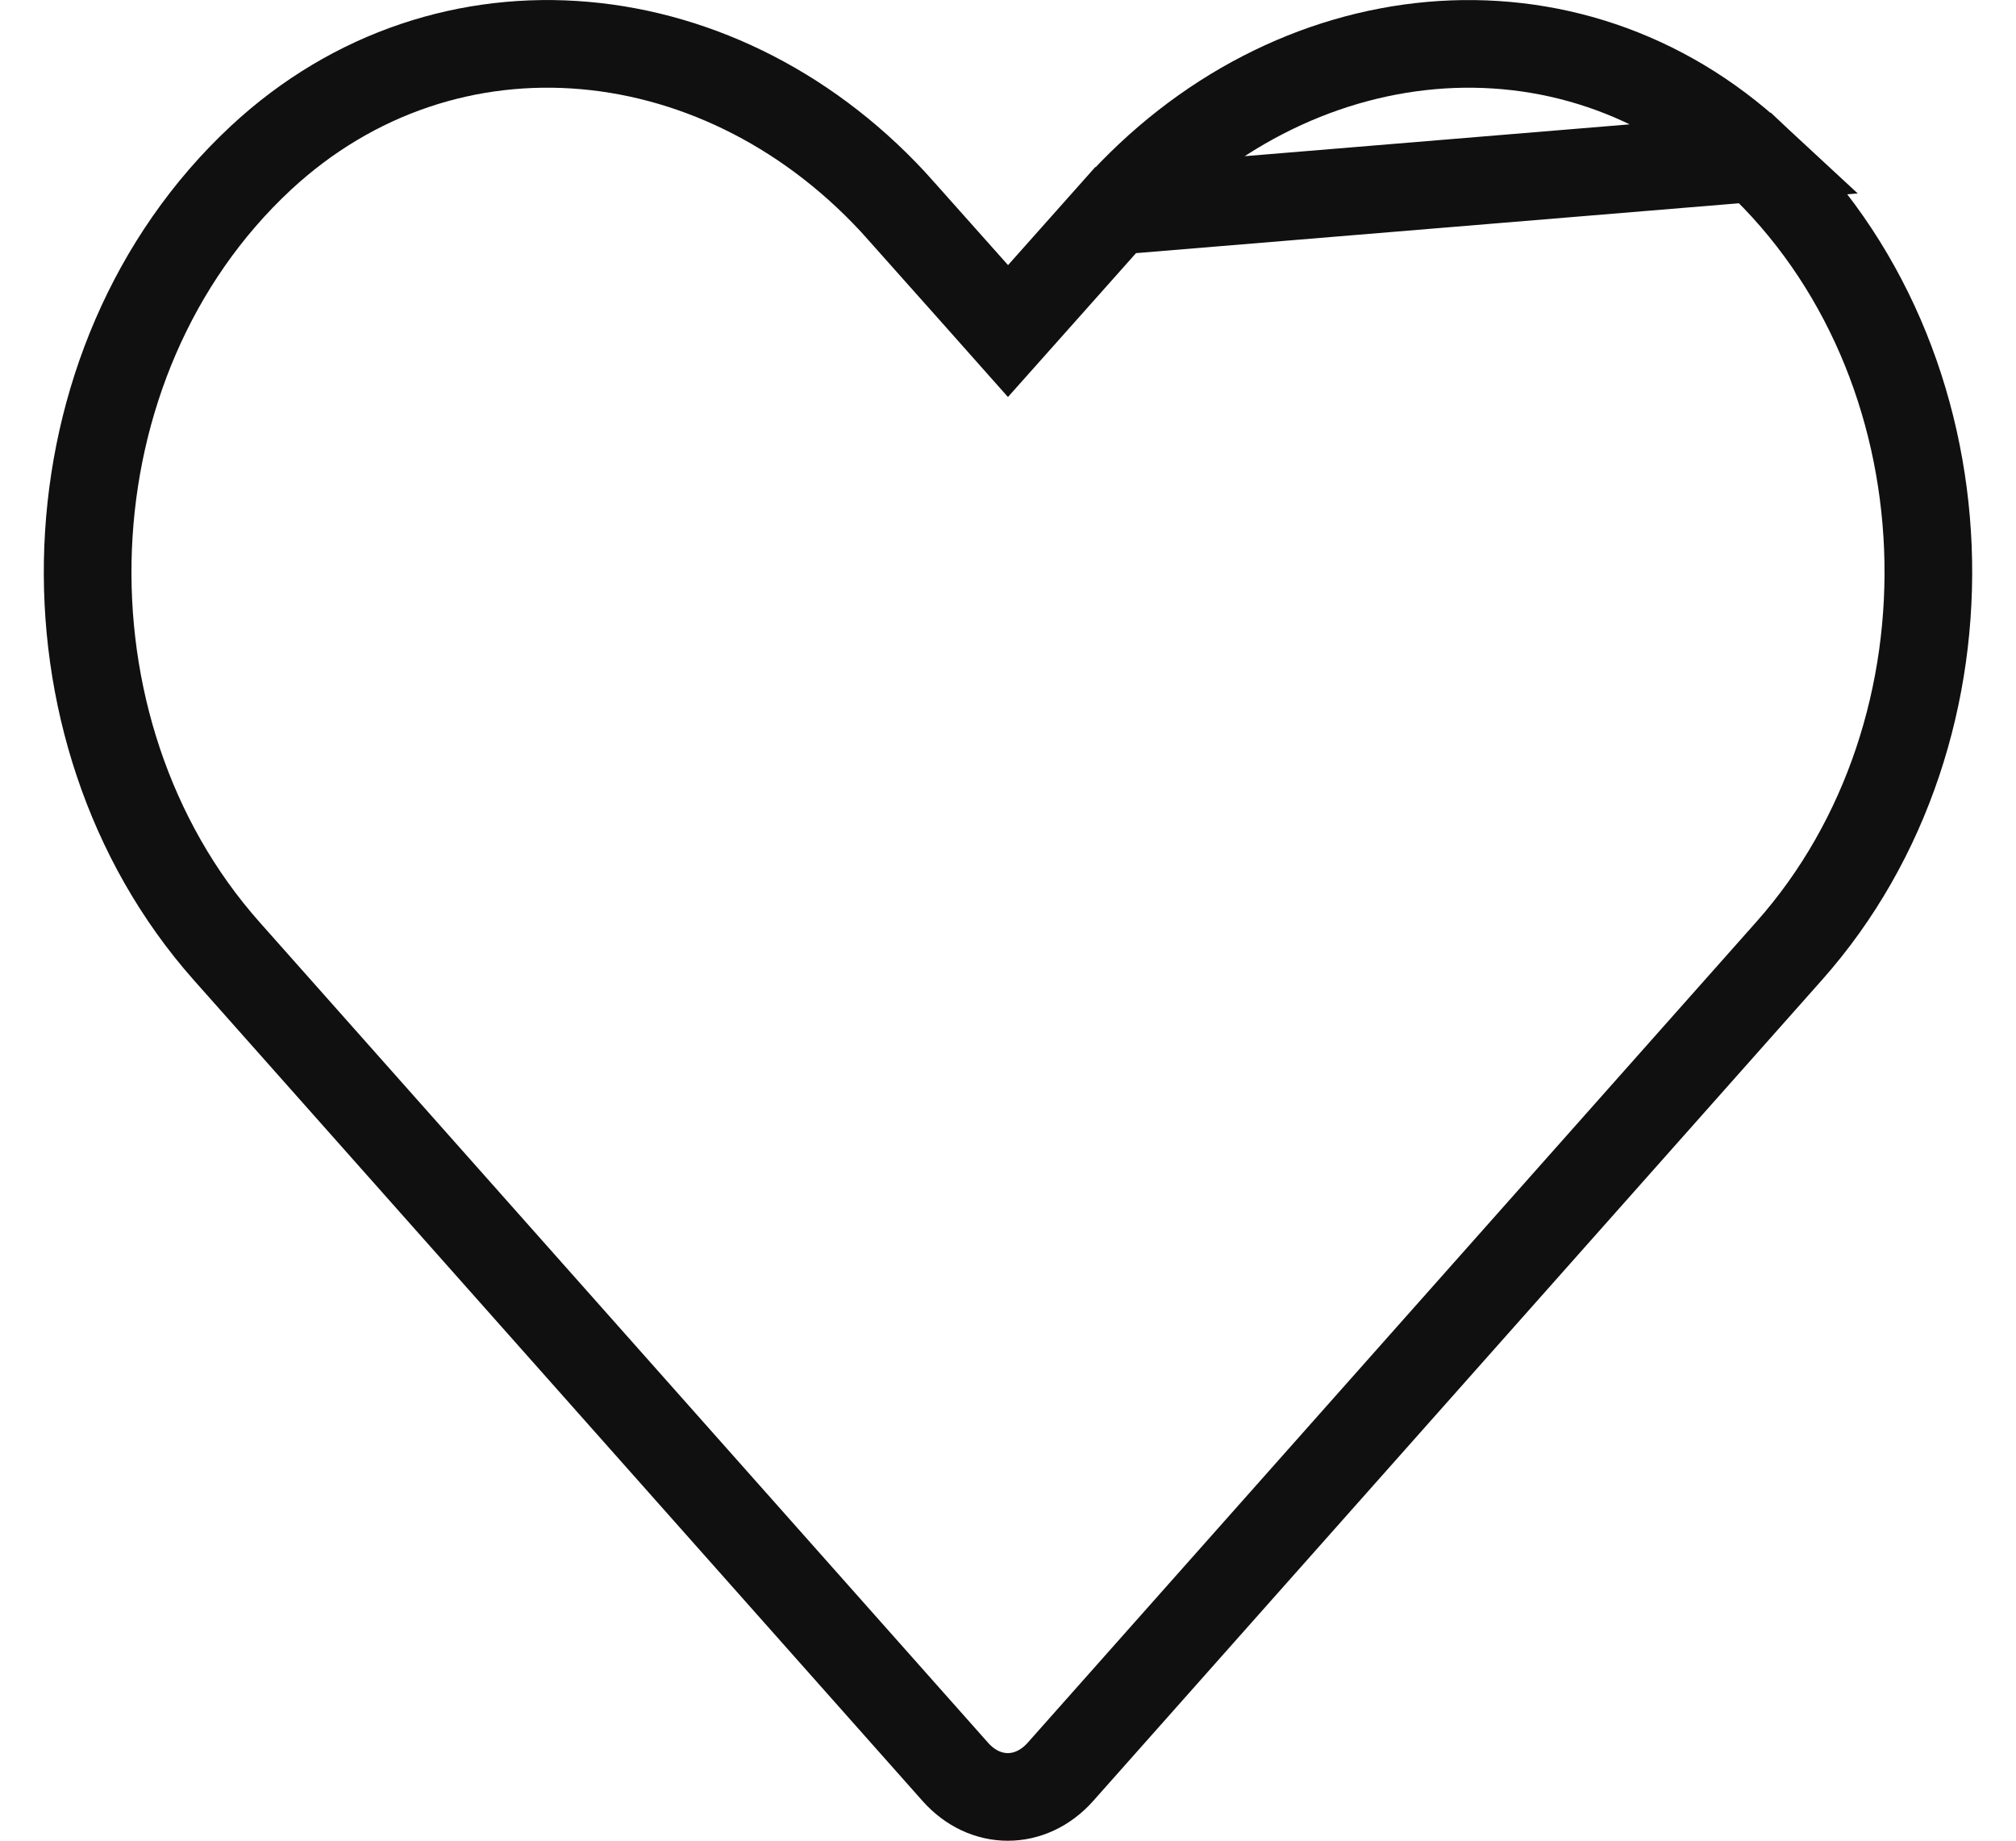
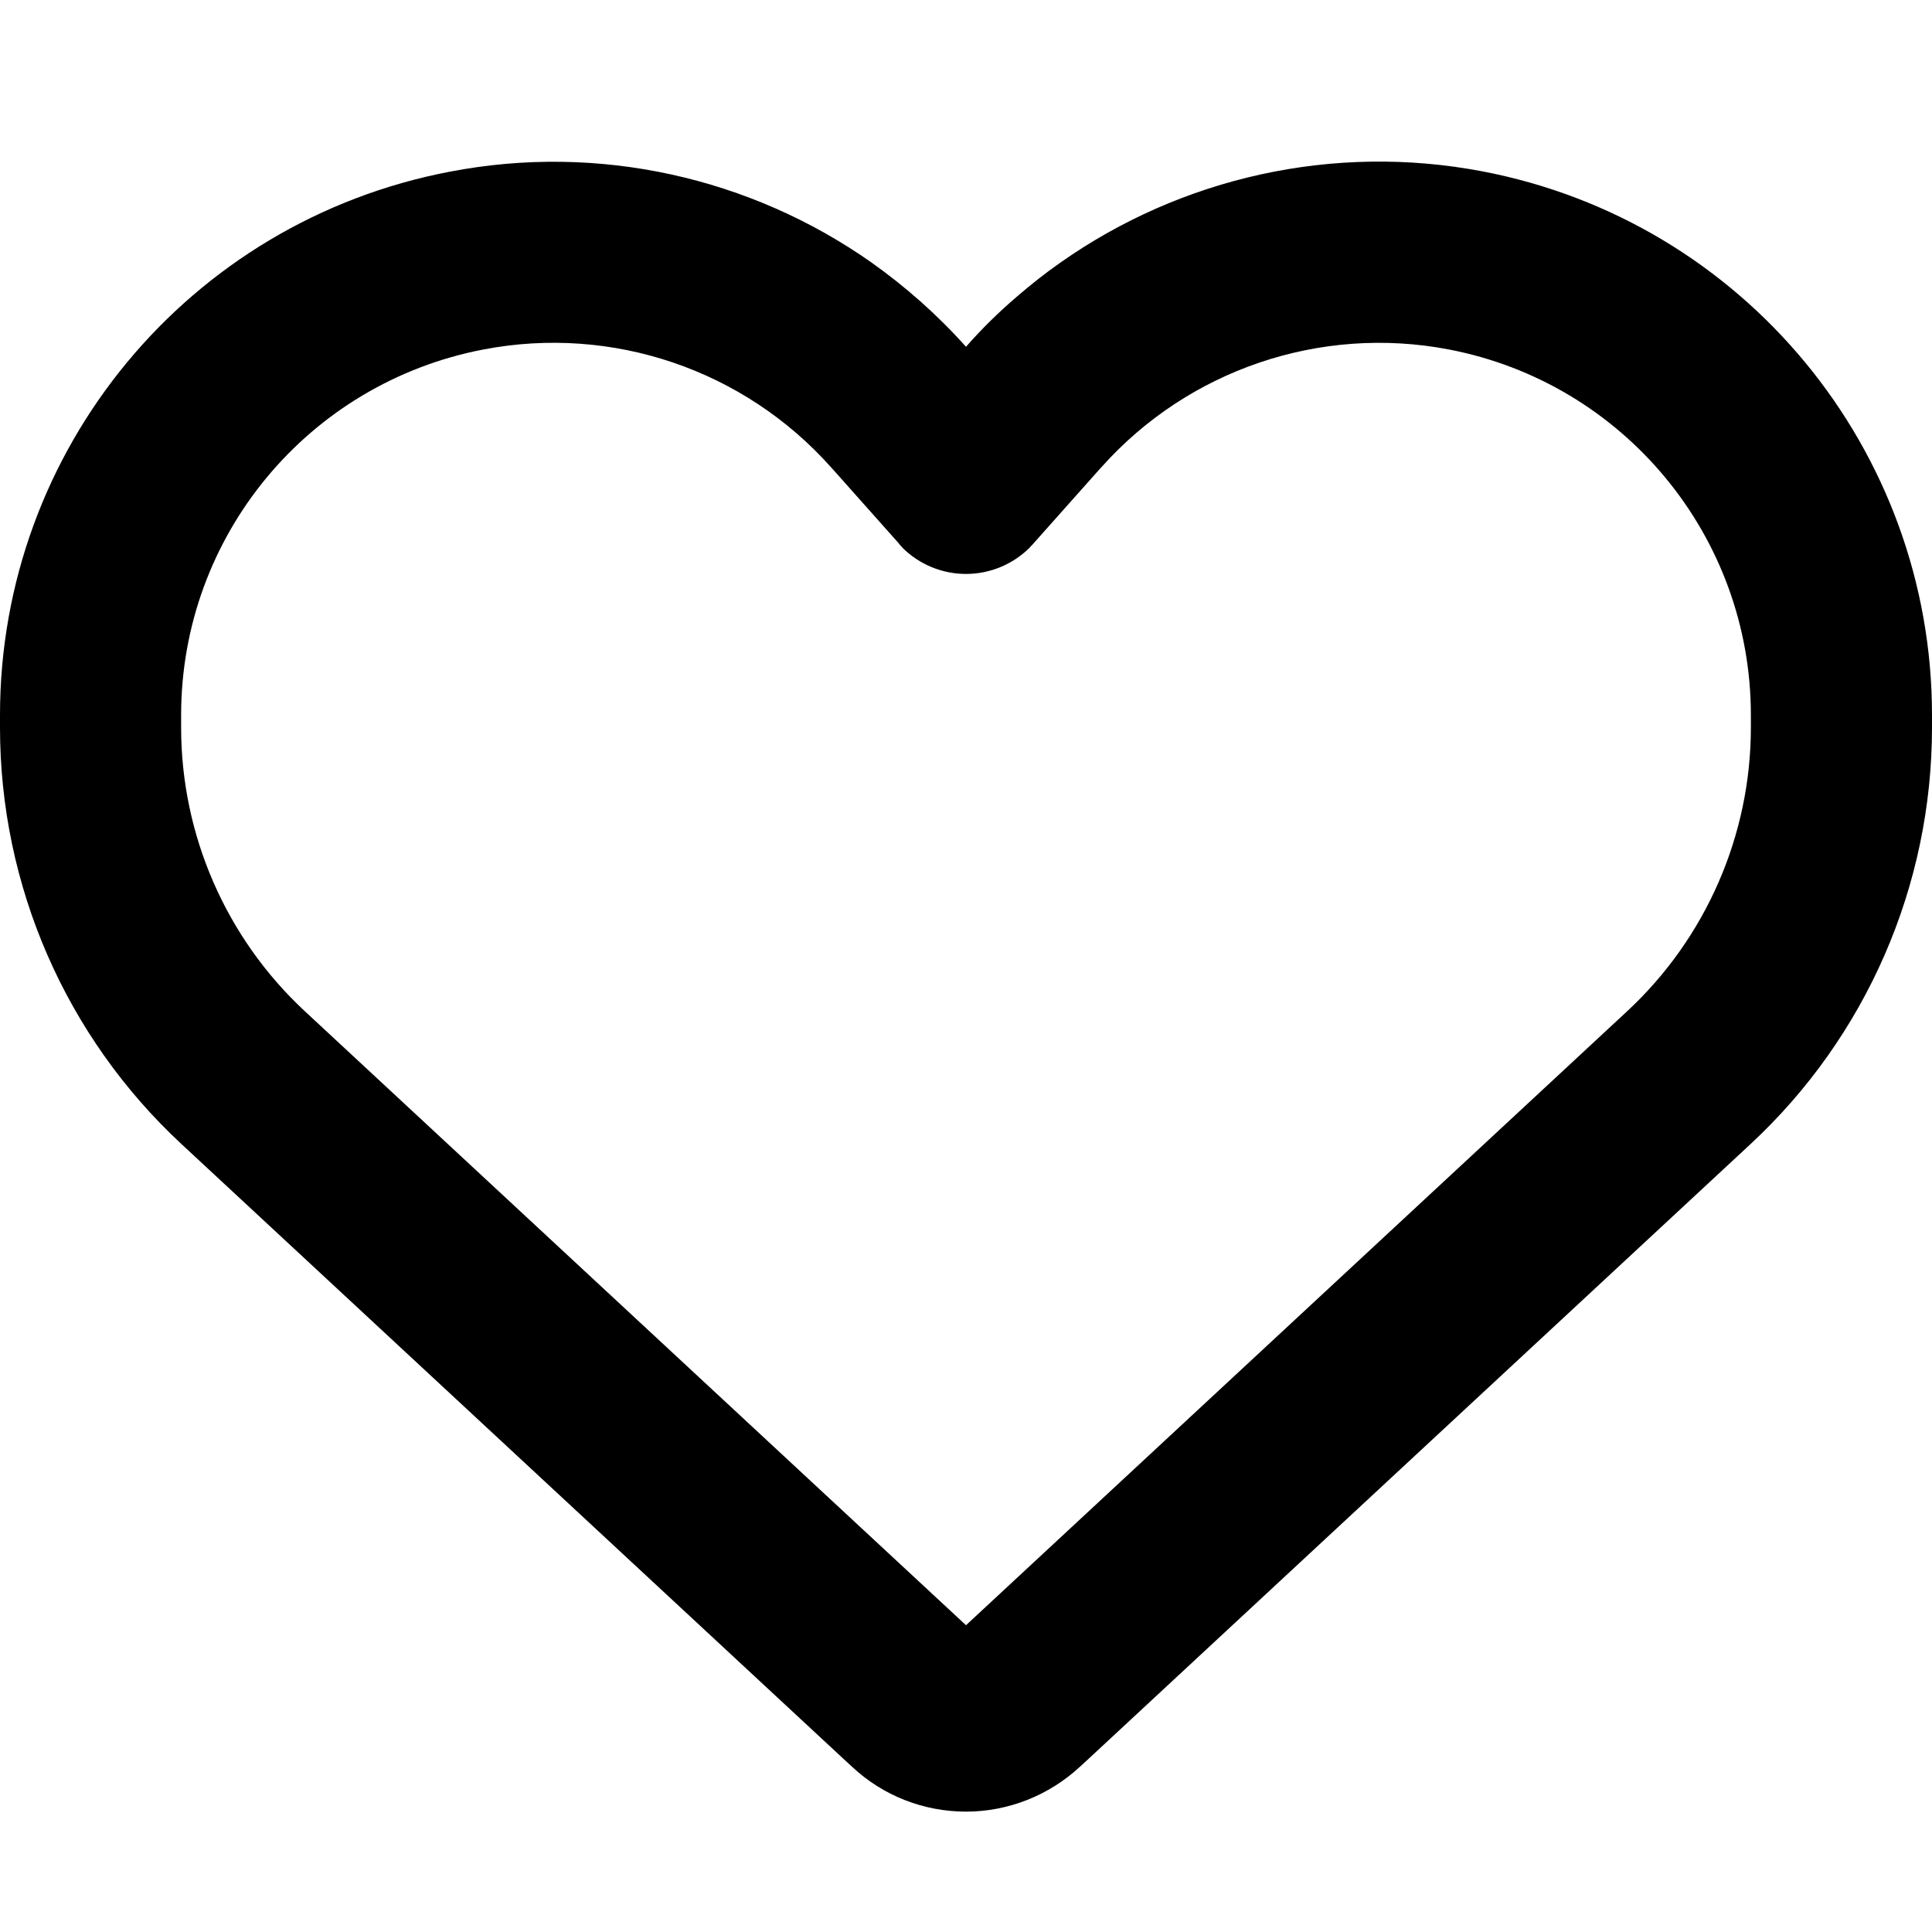
- <svg xmlns="http://www.w3.org/2000/svg" width="23" height="21" viewBox="0 0 23 21" fill="none">
-   <path d="M12.721 2.406L12.72 2.406L11.874 3.357L11.5 3.777L11.127 3.357L10.28 2.406L10.28 2.405C8.282 0.153 5.097 -0.17 2.976 1.802C0.482 4.125 0.345 8.324 2.585 10.85L10.899 20.215C10.899 20.215 10.899 20.215 10.899 20.215C11.237 20.596 11.759 20.596 12.098 20.215C12.098 20.215 12.098 20.215 12.098 20.215L20.412 10.849L20.412 10.849C22.656 8.323 22.518 4.125 20.024 1.802L12.721 2.406ZM12.721 2.406C14.722 0.152 17.903 -0.169 20.024 1.802L12.721 2.406Z" stroke="#101010" />
+ <svg xmlns="http://www.w3.org/2000/svg" height="16" width="16" viewBox="0 0 512 512">
+   <path d="M225.8 468.2l-2.5-2.3L48.1 303.2C17.4 274.7 0 234.7 0 192.8v-3.3c0-70.4 50-130.8 119.2-144C158.6 37.9 198.9 47 231 69.6c9 6.4 17.4 13.8 25 22.3c4.2-4.8 8.7-9.2 13.5-13.3c3.7-3.2 7.5-6.2 11.5-9c0 0 0 0 0 0C313.1 47 353.4 37.9 392.8 45.4C462 58.6 512 119.1 512 189.5v3.3c0 41.9-17.4 81.9-48.1 110.4L288.7 465.9l-2.5 2.3c-8.2 7.6-19 11.9-30.2 11.9s-22-4.2-30.2-11.9zM239.1 145c-.4-.3-.7-.7-1-1.1l-17.8-20c0 0-.1-.1-.1-.1c0 0 0 0 0 0c-23.1-25.9-58-37.7-92-31.2C81.6 101.5 48 142.1 48 189.5v3.3c0 28.5 11.9 55.8 32.8 75.2L256 430.7 431.2 268c20.9-19.4 32.8-46.7 32.8-75.2v-3.3c0-47.3-33.6-88-80.1-96.9c-34-6.5-69 5.4-92 31.2c0 0 0 0-.1 .1s0 0-.1 .1l-17.8 20c-.3 .4-.7 .7-1 1.1c-4.5 4.5-10.6 7-16.9 7s-12.4-2.5-16.9-7z" />
</svg>
